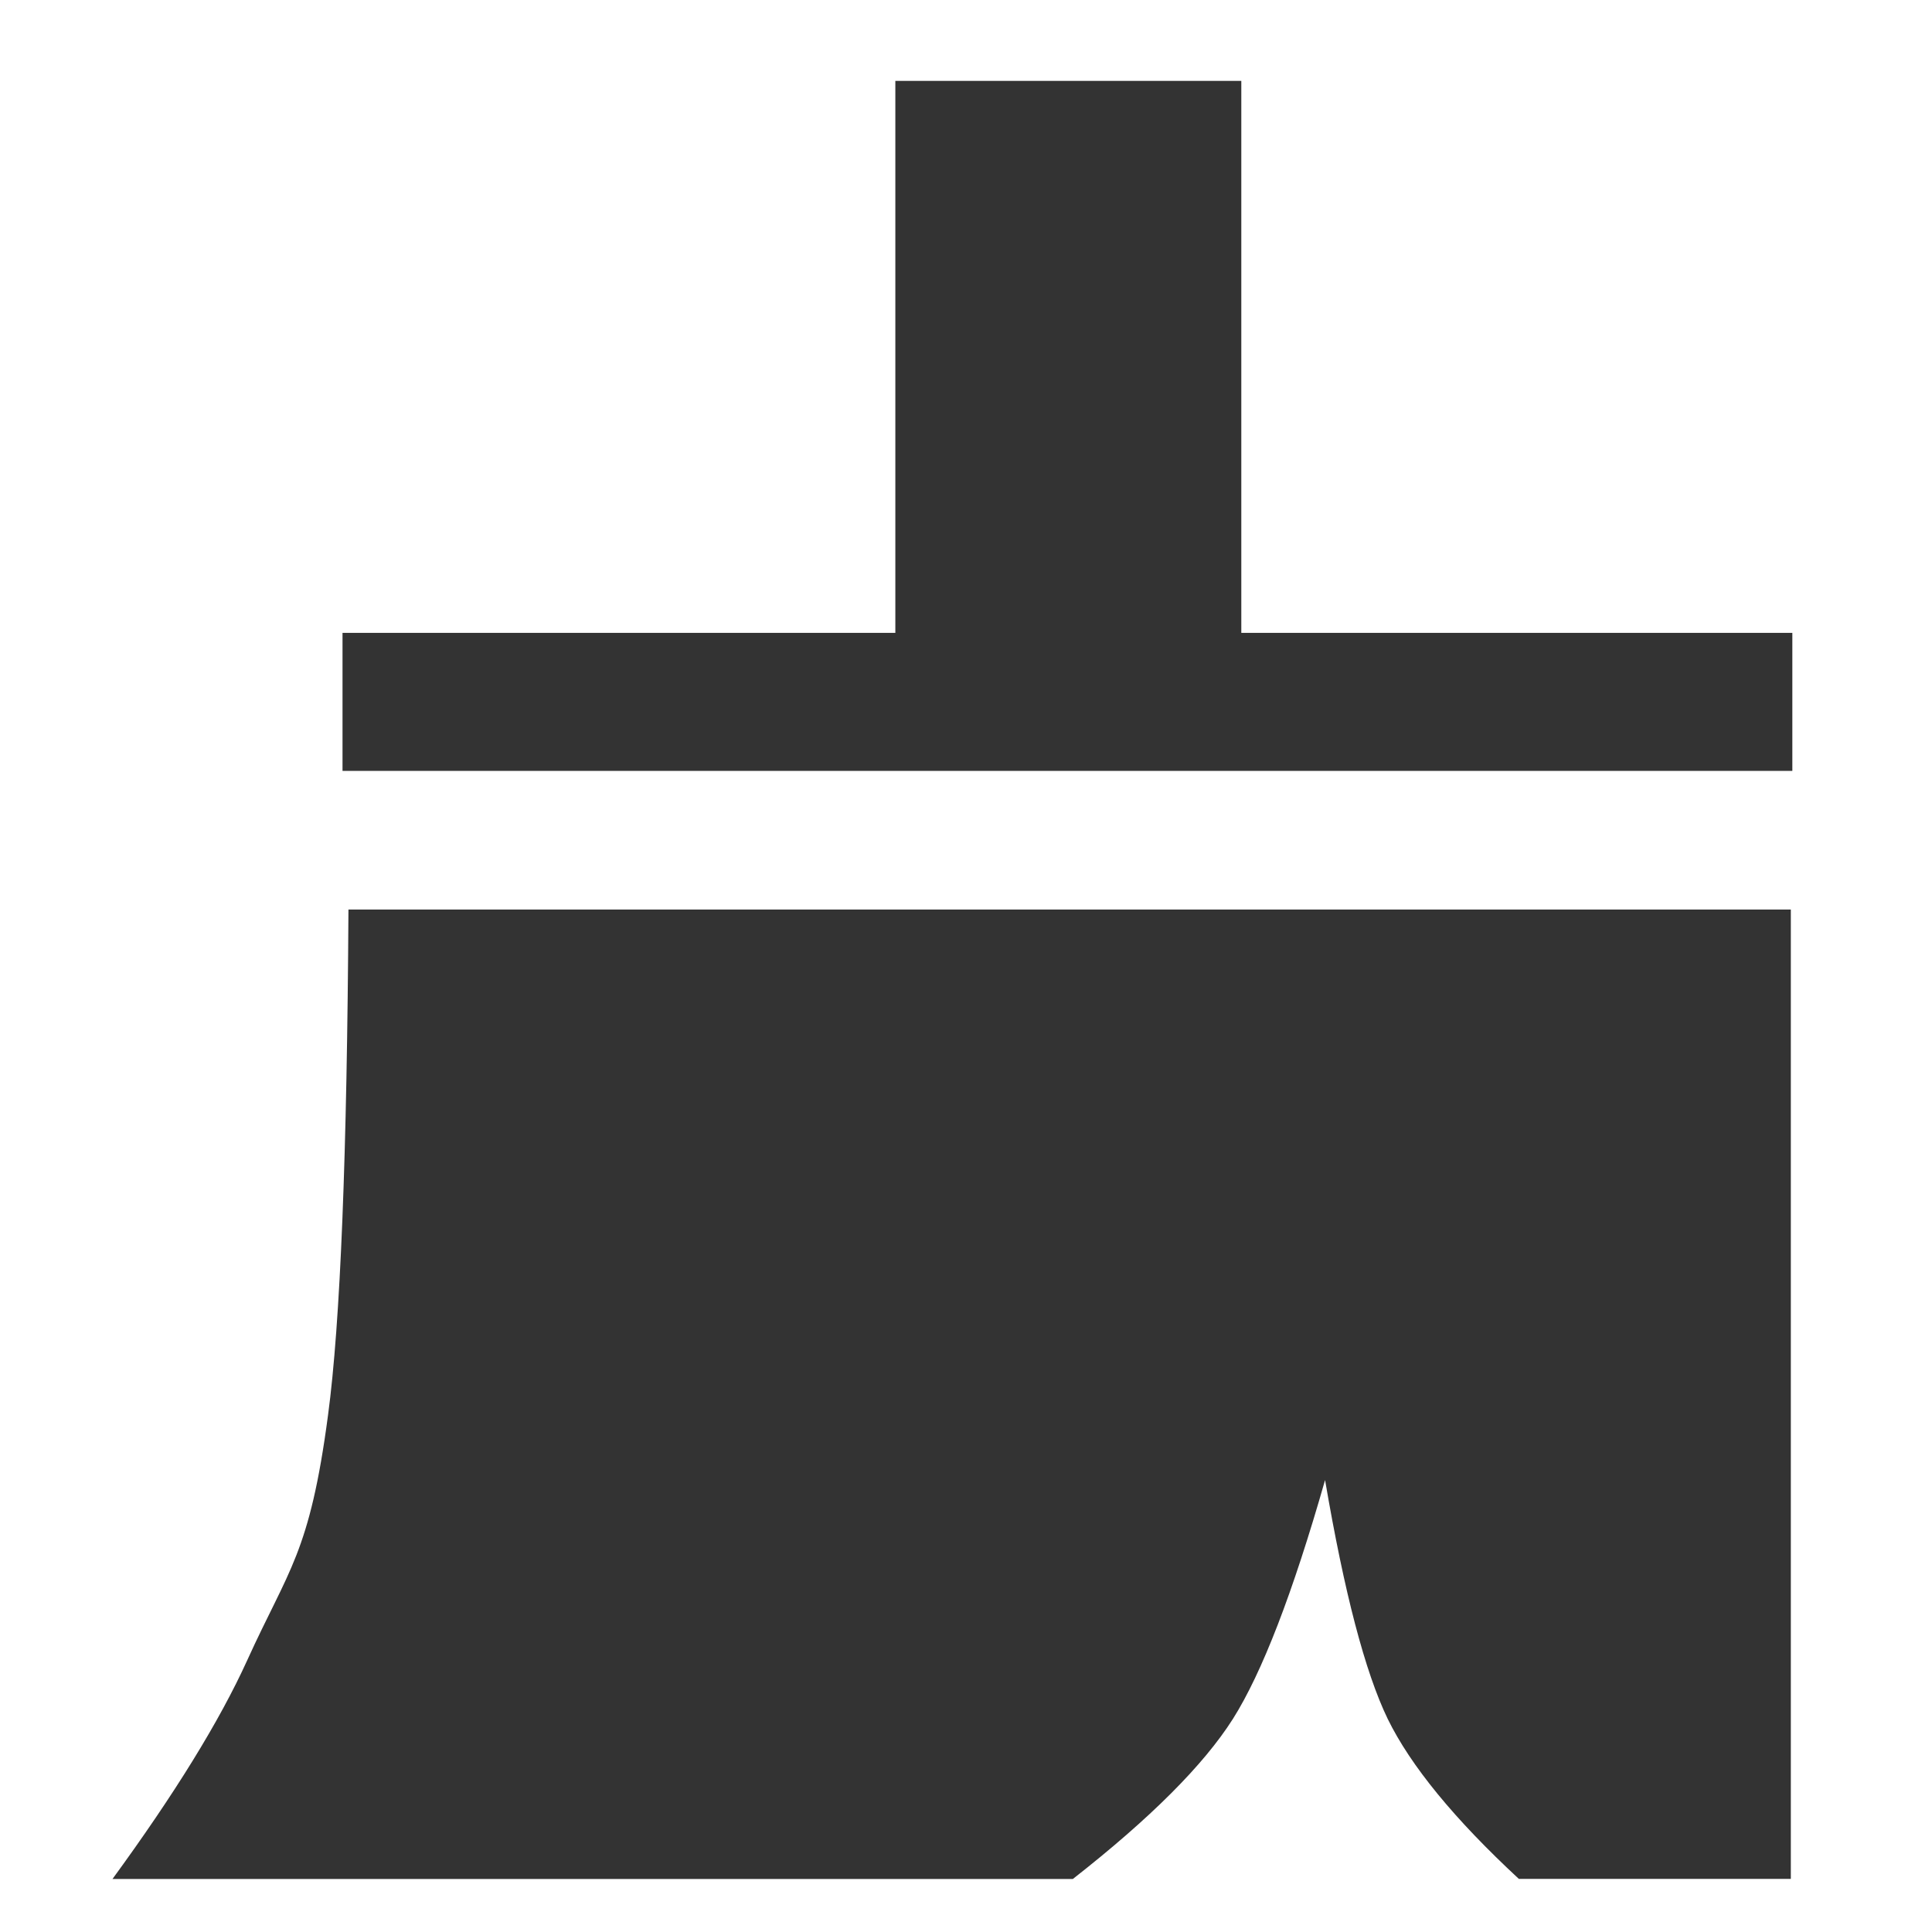
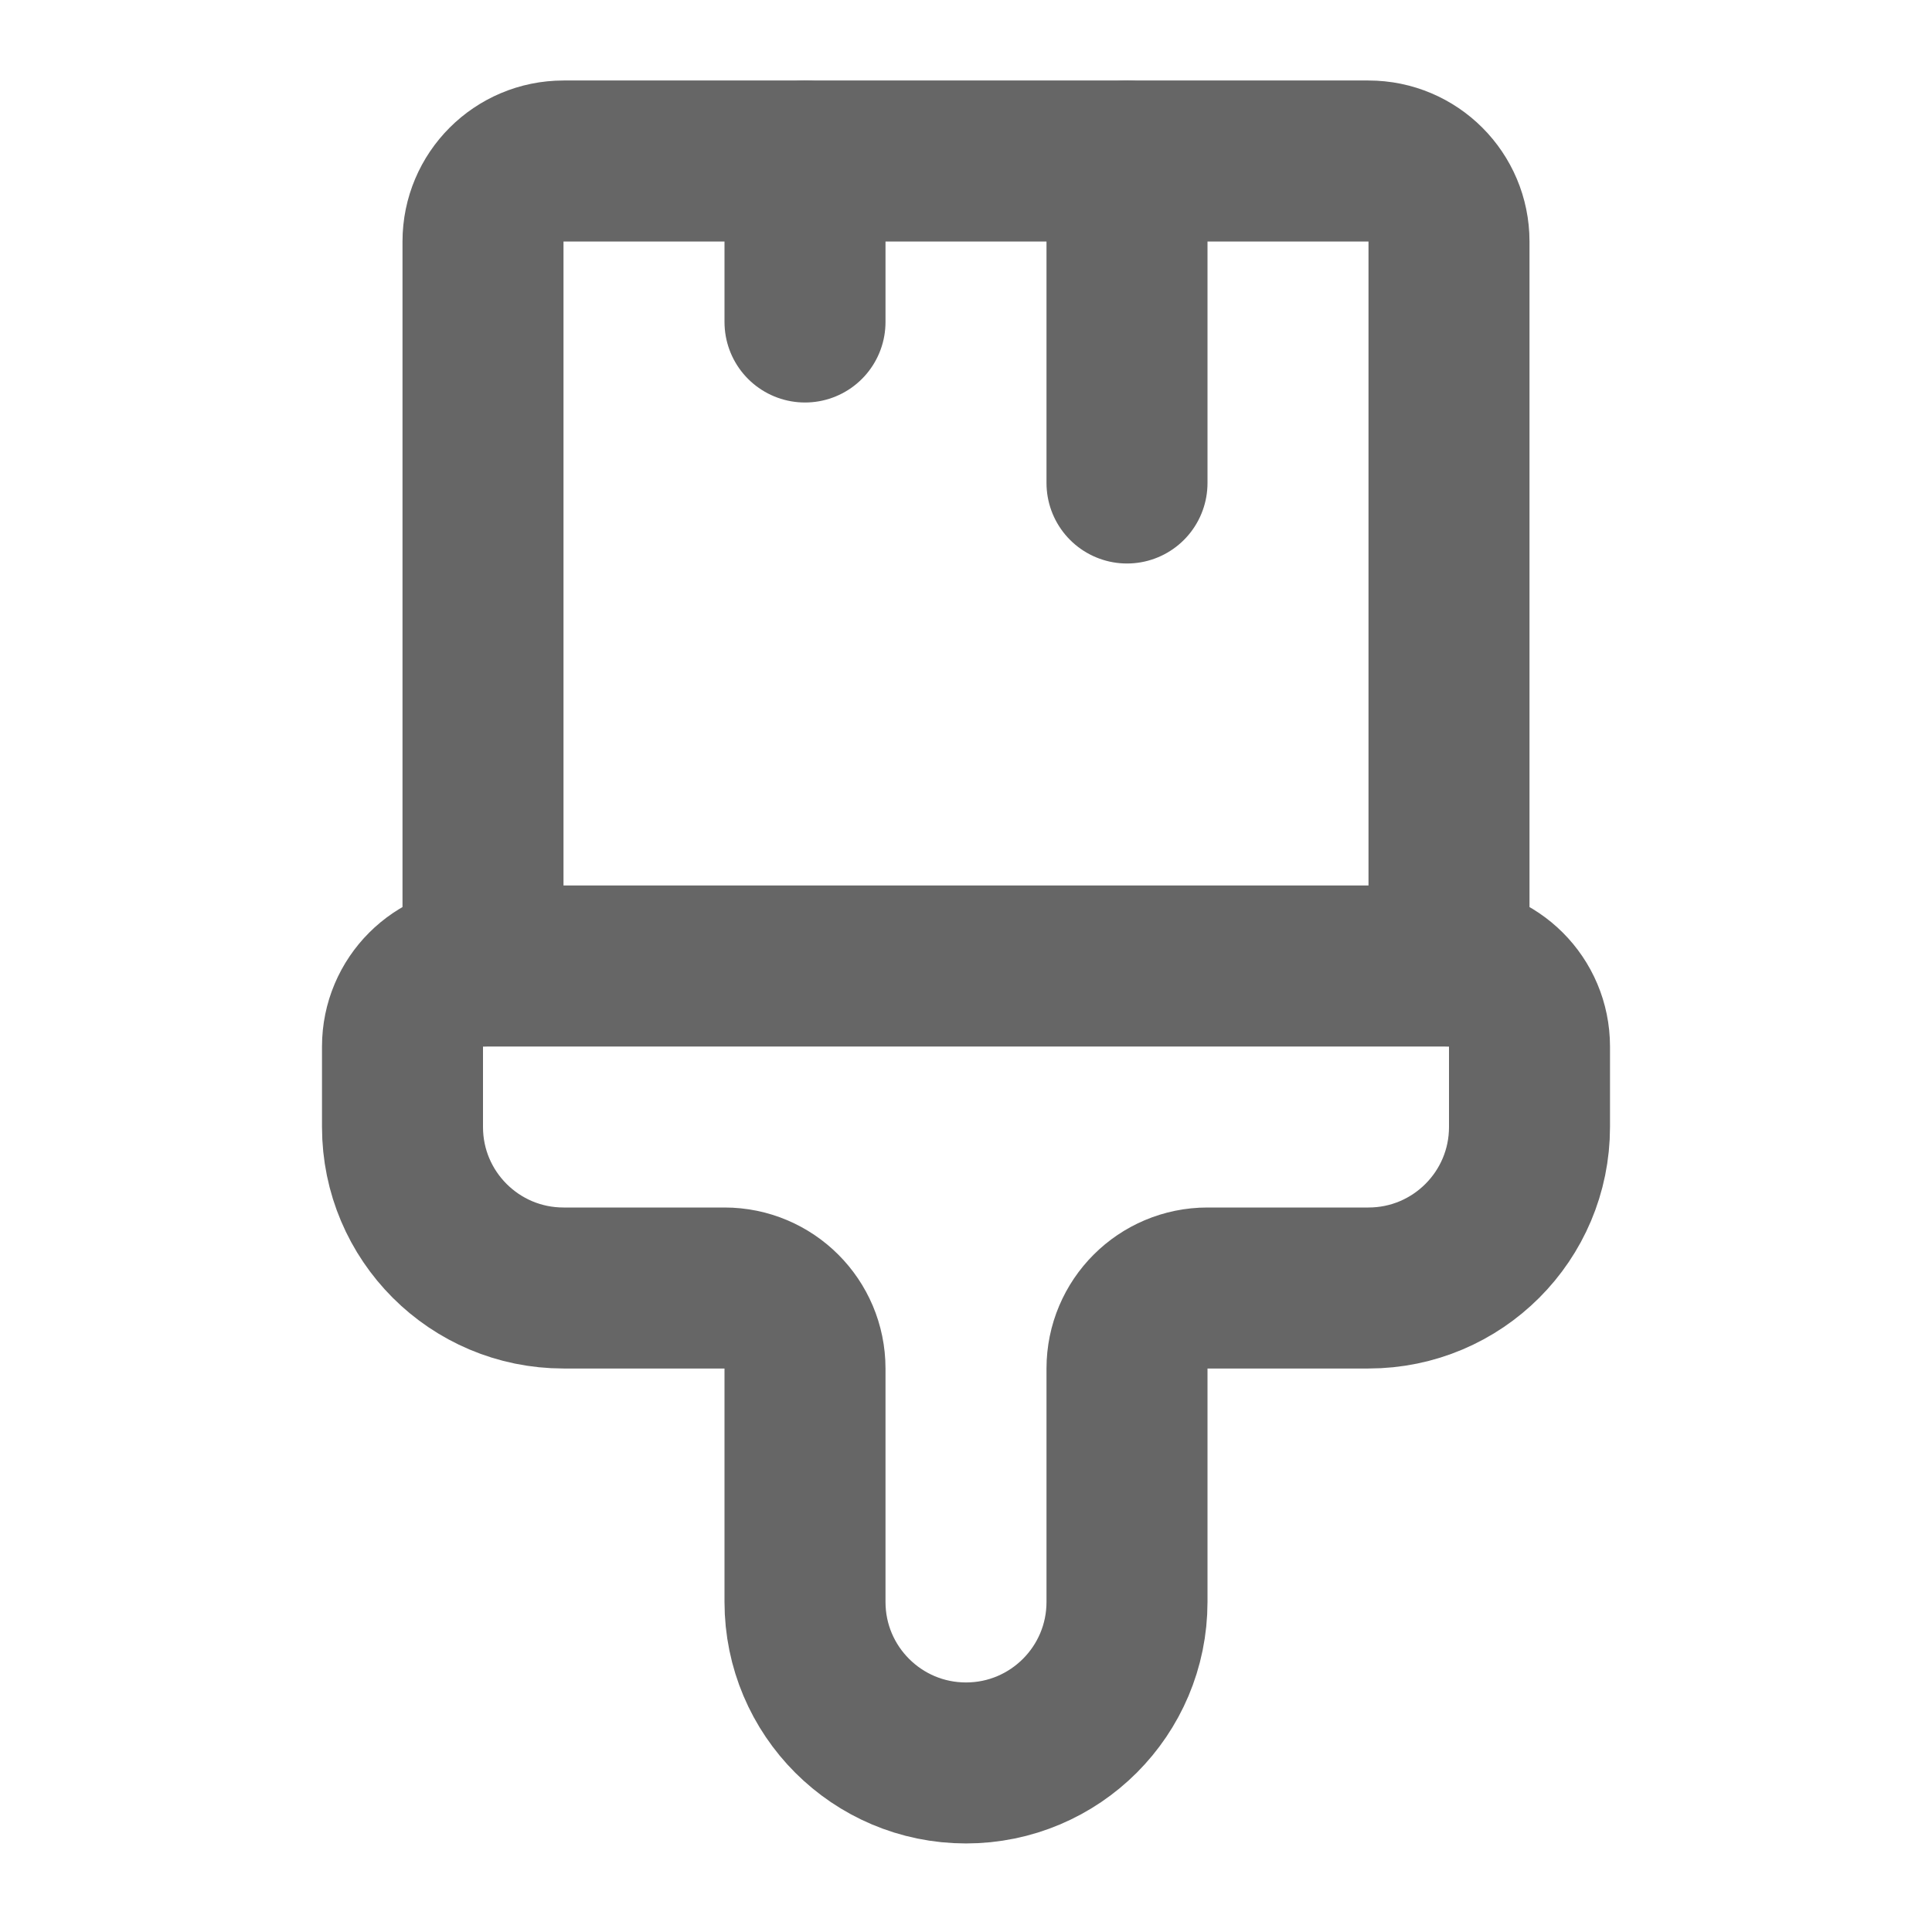
- <svg xmlns="http://www.w3.org/2000/svg" t="1761116067841" class="icon" viewBox="0 0 1024 1024" version="1.1" p-id="9525" width="200" height="200">
-   <path d="M657.92 335.433h292.059v73.143H181.541v-73.143h293.01v-292.571h183.369v292.571z m-598.309 660.48c32.914-45.056 56.759-83.675 71.387-115.858 21.943-48.347 33.134-56.539 42.862-129.975 6.583-49.006 10.094-138.24 10.825-267.995h764.489v513.755h-144.165c-34.231-31.744-57.344-59.977-69.486-84.773-11.995-24.795-23.04-66.999-33.207-126.61-17.115 59.977-33.426 102.181-48.859 126.61-15.506 24.43-43.739 52.663-84.846 84.846H59.465z" fill="#333333" p-id="9526" />
+ <svg xmlns="http://www.w3.org/2000/svg" width="24" height="24" viewBox="0 0 24 24" fill="none" stroke="#666666" stroke-width="2" stroke-linecap="round" stroke-linejoin="round" class="lucide lucide-paintbrush-vertical-icon lucide-paintbrush-vertical">
+   <path d="M10 2v2" />
+   <path d="M14 2v4" />
+   <path d="M17 2a1 1 0 0 1 1 1v9H6V3a1 1 0 0 1 1-1z" />
+   <path d="M6 12a1 1 0 0 0-1 1v1a2 2 0 0 0 2 2h2a1 1 0 0 1 1 1v2.9a2 2 0 1 0 4 0V17a1 1 0 0 1 1-1h2a2 2 0 0 0 2-2v-1a1 1 0 0 0-1-1" />
</svg>
